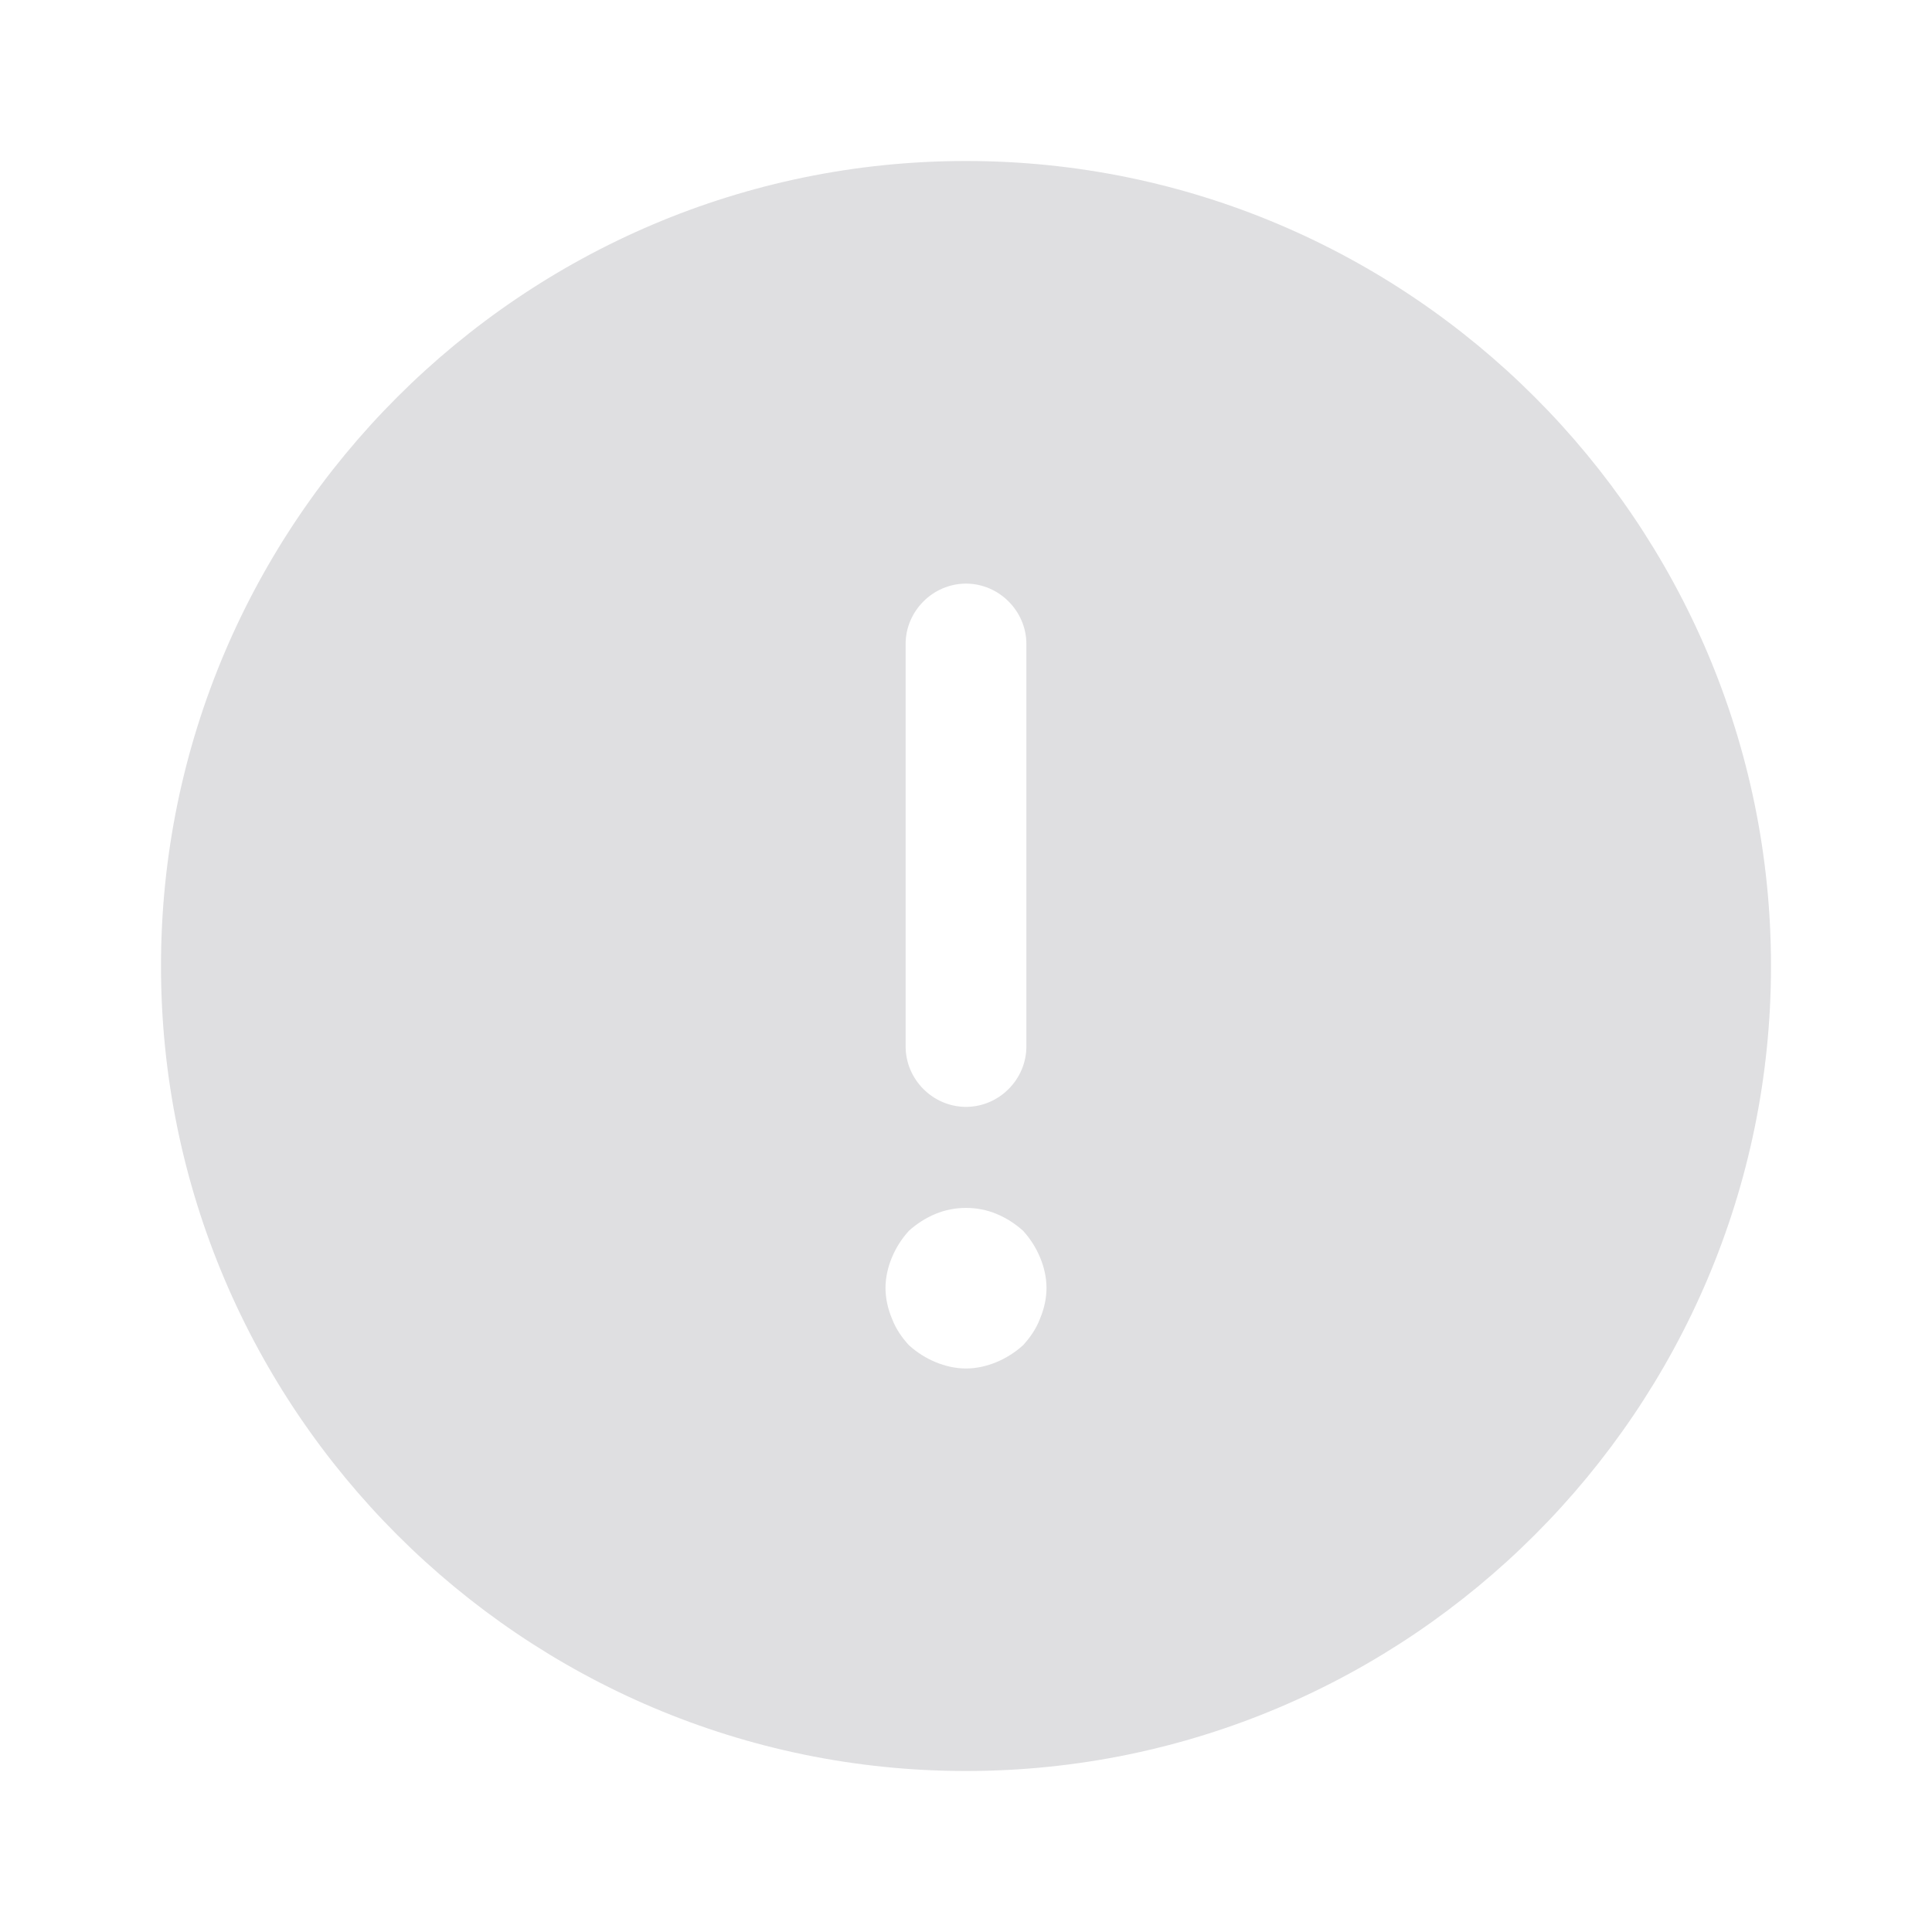
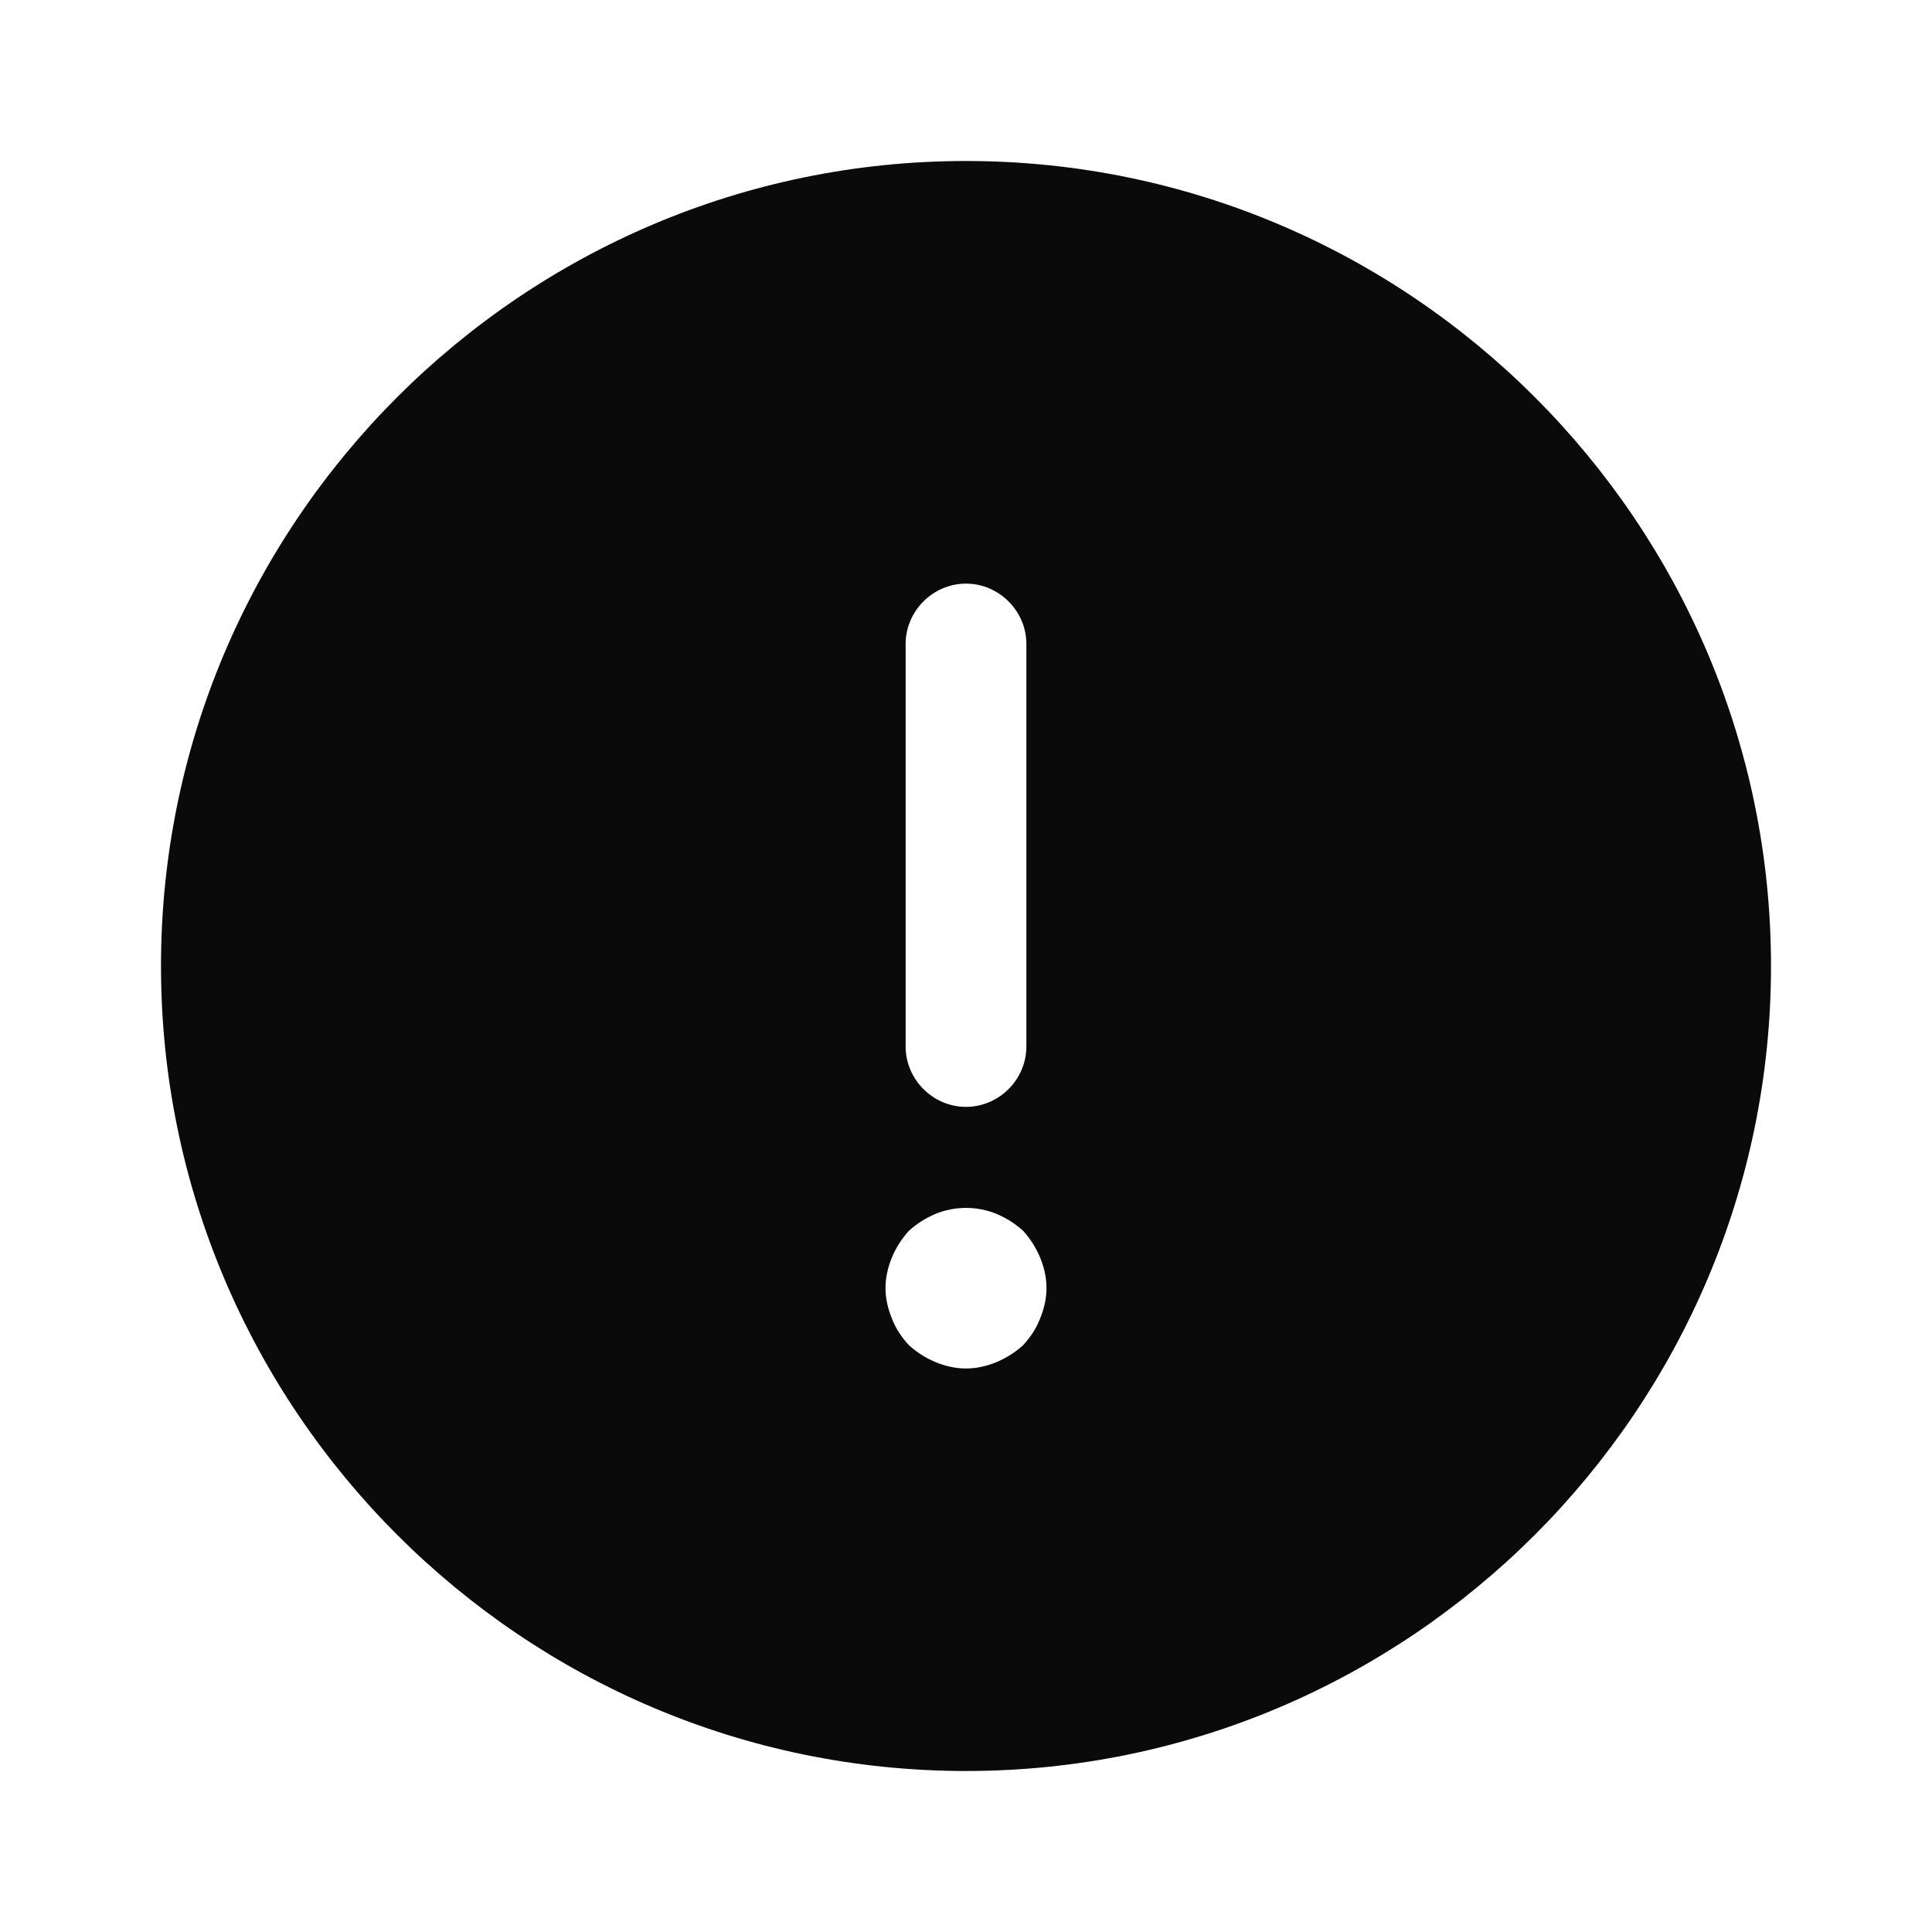
<svg xmlns="http://www.w3.org/2000/svg" width="24" height="24" viewBox="0 0 24 24" fill="none">
-   <path d="M12 2C6.49 2 2 6.49 2 12C2 17.51 6.49 22 12 22C17.51 22 22 17.51 22 12C22 6.49 17.51 2 12 2ZM11.25 8C11.25 7.59 11.59 7.25 12 7.25C12.41 7.25 12.75 7.59 12.75 8V13C12.75 13.41 12.41 13.75 12 13.75C11.59 13.75 11.25 13.41 11.25 13V8ZM12.92 16.38C12.87 16.51 12.8 16.61 12.71 16.71C12.61 16.8 12.5 16.87 12.38 16.92C12.26 16.97 12.13 17 12 17C11.87 17 11.74 16.97 11.62 16.92C11.5 16.87 11.39 16.8 11.29 16.71C11.2 16.61 11.13 16.51 11.08 16.38C11.03 16.26 11 16.13 11 16C11 15.87 11.03 15.74 11.08 15.62C11.13 15.5 11.2 15.39 11.29 15.29C11.39 15.2 11.5 15.13 11.62 15.08C11.86 14.98 12.14 14.98 12.38 15.08C12.5 15.13 12.61 15.2 12.71 15.29C12.8 15.39 12.87 15.5 12.92 15.62C12.97 15.74 13 15.87 13 16C13 16.13 12.97 16.26 12.92 16.38Z" fill="#DFDFE1" />
+   <path d="M12 2C6.49 2 2 6.49 2 12C2 17.51 6.49 22 12 22C17.51 22 22 17.51 22 12C22 6.49 17.51 2 12 2ZM11.25 8C11.25 7.59 11.59 7.25 12 7.25C12.41 7.25 12.75 7.59 12.75 8V13C12.75 13.41 12.41 13.75 12 13.75C11.59 13.75 11.25 13.41 11.25 13V8ZM12.92 16.38C12.87 16.51 12.8 16.61 12.71 16.71C12.61 16.8 12.5 16.87 12.38 16.92C12.26 16.97 12.13 17 12 17C11.87 17 11.74 16.97 11.62 16.92C11.5 16.87 11.39 16.8 11.29 16.71C11.2 16.61 11.13 16.51 11.08 16.38C11.03 16.26 11 16.13 11 16C11 15.87 11.03 15.74 11.08 15.62C11.13 15.5 11.2 15.39 11.29 15.29C11.39 15.2 11.5 15.13 11.62 15.08C11.86 14.98 12.14 14.98 12.38 15.08C12.5 15.13 12.61 15.2 12.71 15.29C12.8 15.39 12.87 15.5 12.92 15.62C12.97 15.74 13 15.87 13 16C13 16.13 12.97 16.26 12.92 16.38Z" fill="#0A0A0B" />
</svg>
